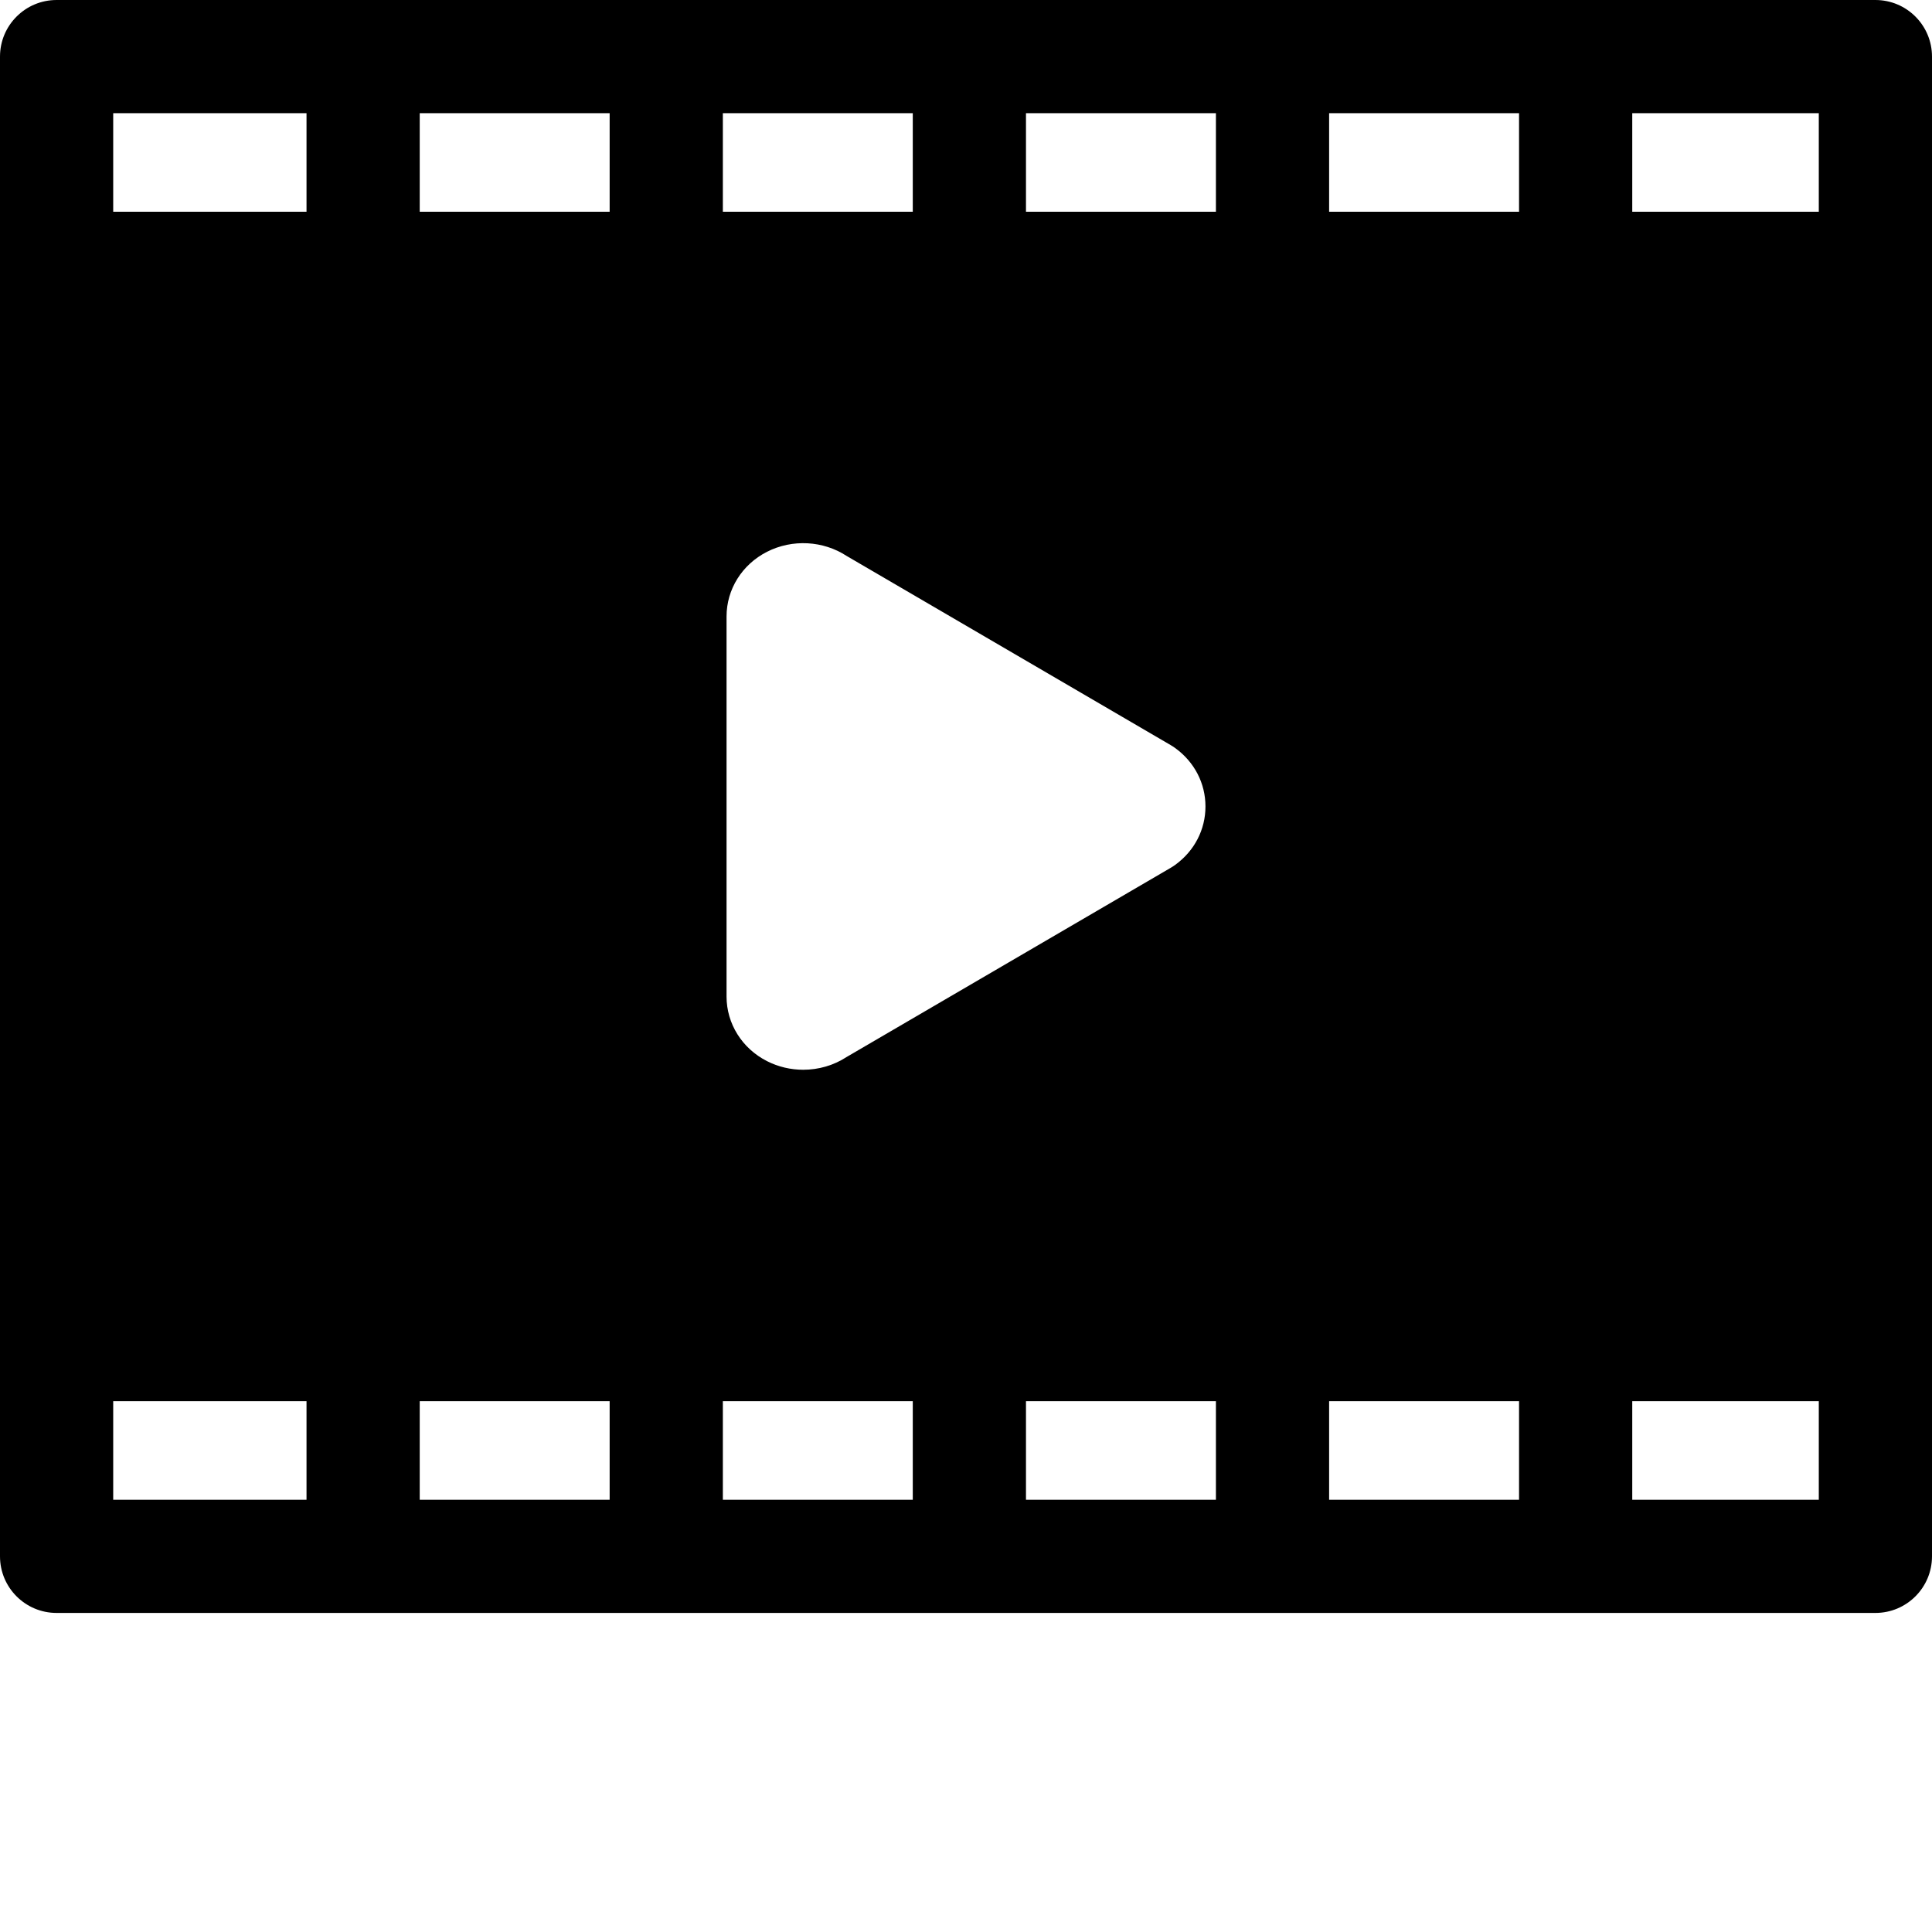
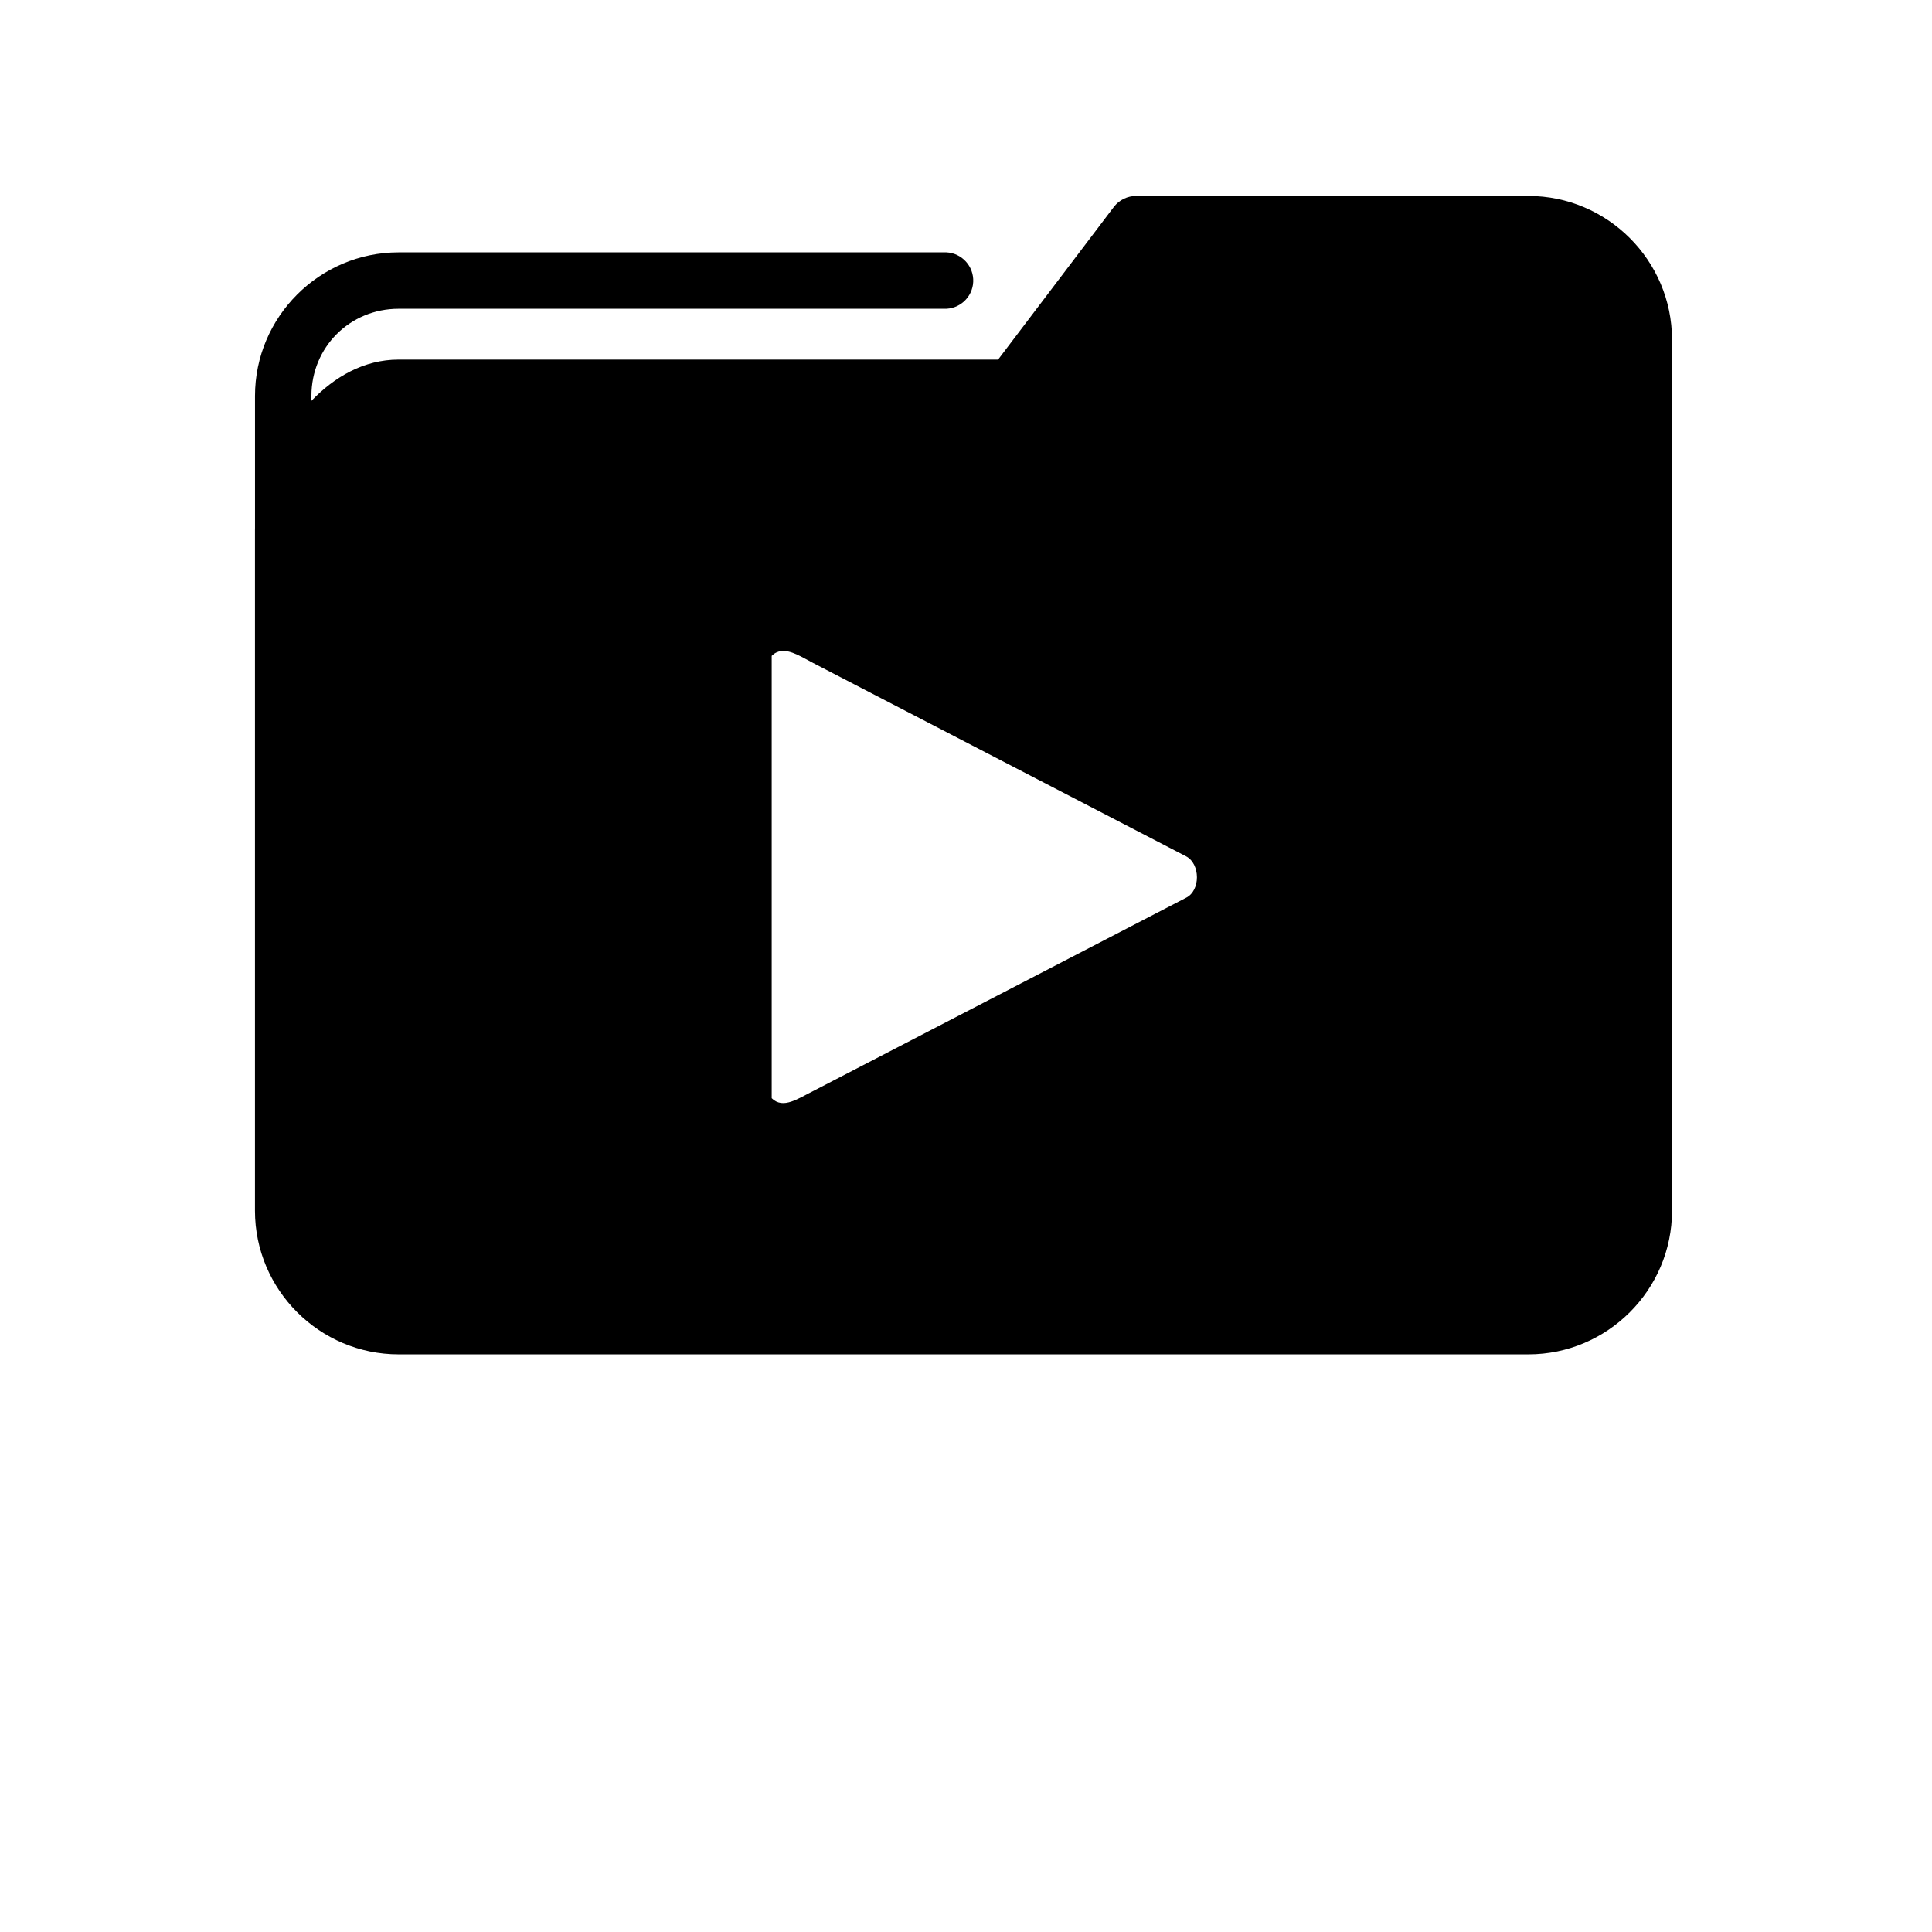
- <svg xmlns="http://www.w3.org/2000/svg" version="1.1" width="512" height="512" x="0" y="0" viewBox="0 0 512 512" style="enable-background:new 0 0 512 512" xml:space="preserve" class="">
+ <svg xmlns="http://www.w3.org/2000/svg" width="700px" height="700px" version="1.1" viewBox="0 0 700 700">
  <g>
-     <path d="m497 0h-482c-8.285 0-15 6.715-15 15v397.445c0 8.285 6.715 15 15 15h482c8.285 0 15-6.715 15-15v-397.445c0-8.285-6.715-15-15-15zm-304.457 264.078v-100.711c0-7.203 4.109-13.77 10.723-17.137 6.719-3.418 14.895-2.961 21.113 1.109l85.828 50.102c.438.254.859.531 1.27.828 5.074 3.695 7.984 9.328 7.984 15.453s-2.91 11.758-7.984 15.453c-.41.297-.832.574-1.27.828l-85.828 50.102c-3.438 2.246-7.465 3.391-11.52 3.391-3.285 0-6.586-.754-9.594-2.285-6.617-3.363-10.723-9.93-10.723-17.133zm159.688-207.961v-26.117h50.332v26.117zm-30 0h-50.336v-26.117h50.336zm-80.336 0h-50.332v-26.117h50.332zm-80.332 0h-50.332v-26.117h50.332zm0 315.211v26.117h-50.332v-26.117zm30 0h50.332v26.117h-50.332zm80.332 0h50.336v26.117h-50.336zm80.336 0h50.332v26.117h-50.332zm129.77-315.211h-49.438v-26.117h49.438zm-400.77-26.117v26.117h-51.23v-26.117zm-51.23 341.328h51.23v26.117h-51.23zm402.562 26.117v-26.117h49.438v26.117zm0 0" fill="#000000" data-original="#000000" class="" />
+     <path d="m411.65 70.996c-3.117 0.008-6.066 1.426-7.996 3.863l-42.023 55.426-217.2 0.004c-12.613 0-23.316 6.316-31.598 14.945v-1.762c0-17.672 13.918-31.598 31.598-31.598h197.5c5.637 0.254 10.43-4.113 10.684-9.758 0.254-5.644-4.113-10.43-9.758-10.684-0.312-0.012-0.621-0.012-0.922 0l-197.51 0.004c-28.652 0-52.035 23.391-52.035 52.035v47.918c-0.008 0.094-0.012 0.176-0.012 0.266v247.02c0 28.652 23.395 52.035 52.051 52.035h409.34c28.648 0 52.035-23.383 52.035-52.035l-0.004-315.64c0-28.648-23.391-52.035-52.035-52.035zm-128.68 164.91c3.586-0.492 7.727 2.285 11.652 4.312l135.1 70.039c5.227 2.711 5.297 12.449 0 15.031l-135.1 70.023c-5.301 2.582-10.859 6.75-15.02 2.59v-160.27c1.039-1.039 2.164-1.562 3.367-1.723z" />
  </g>
</svg>
